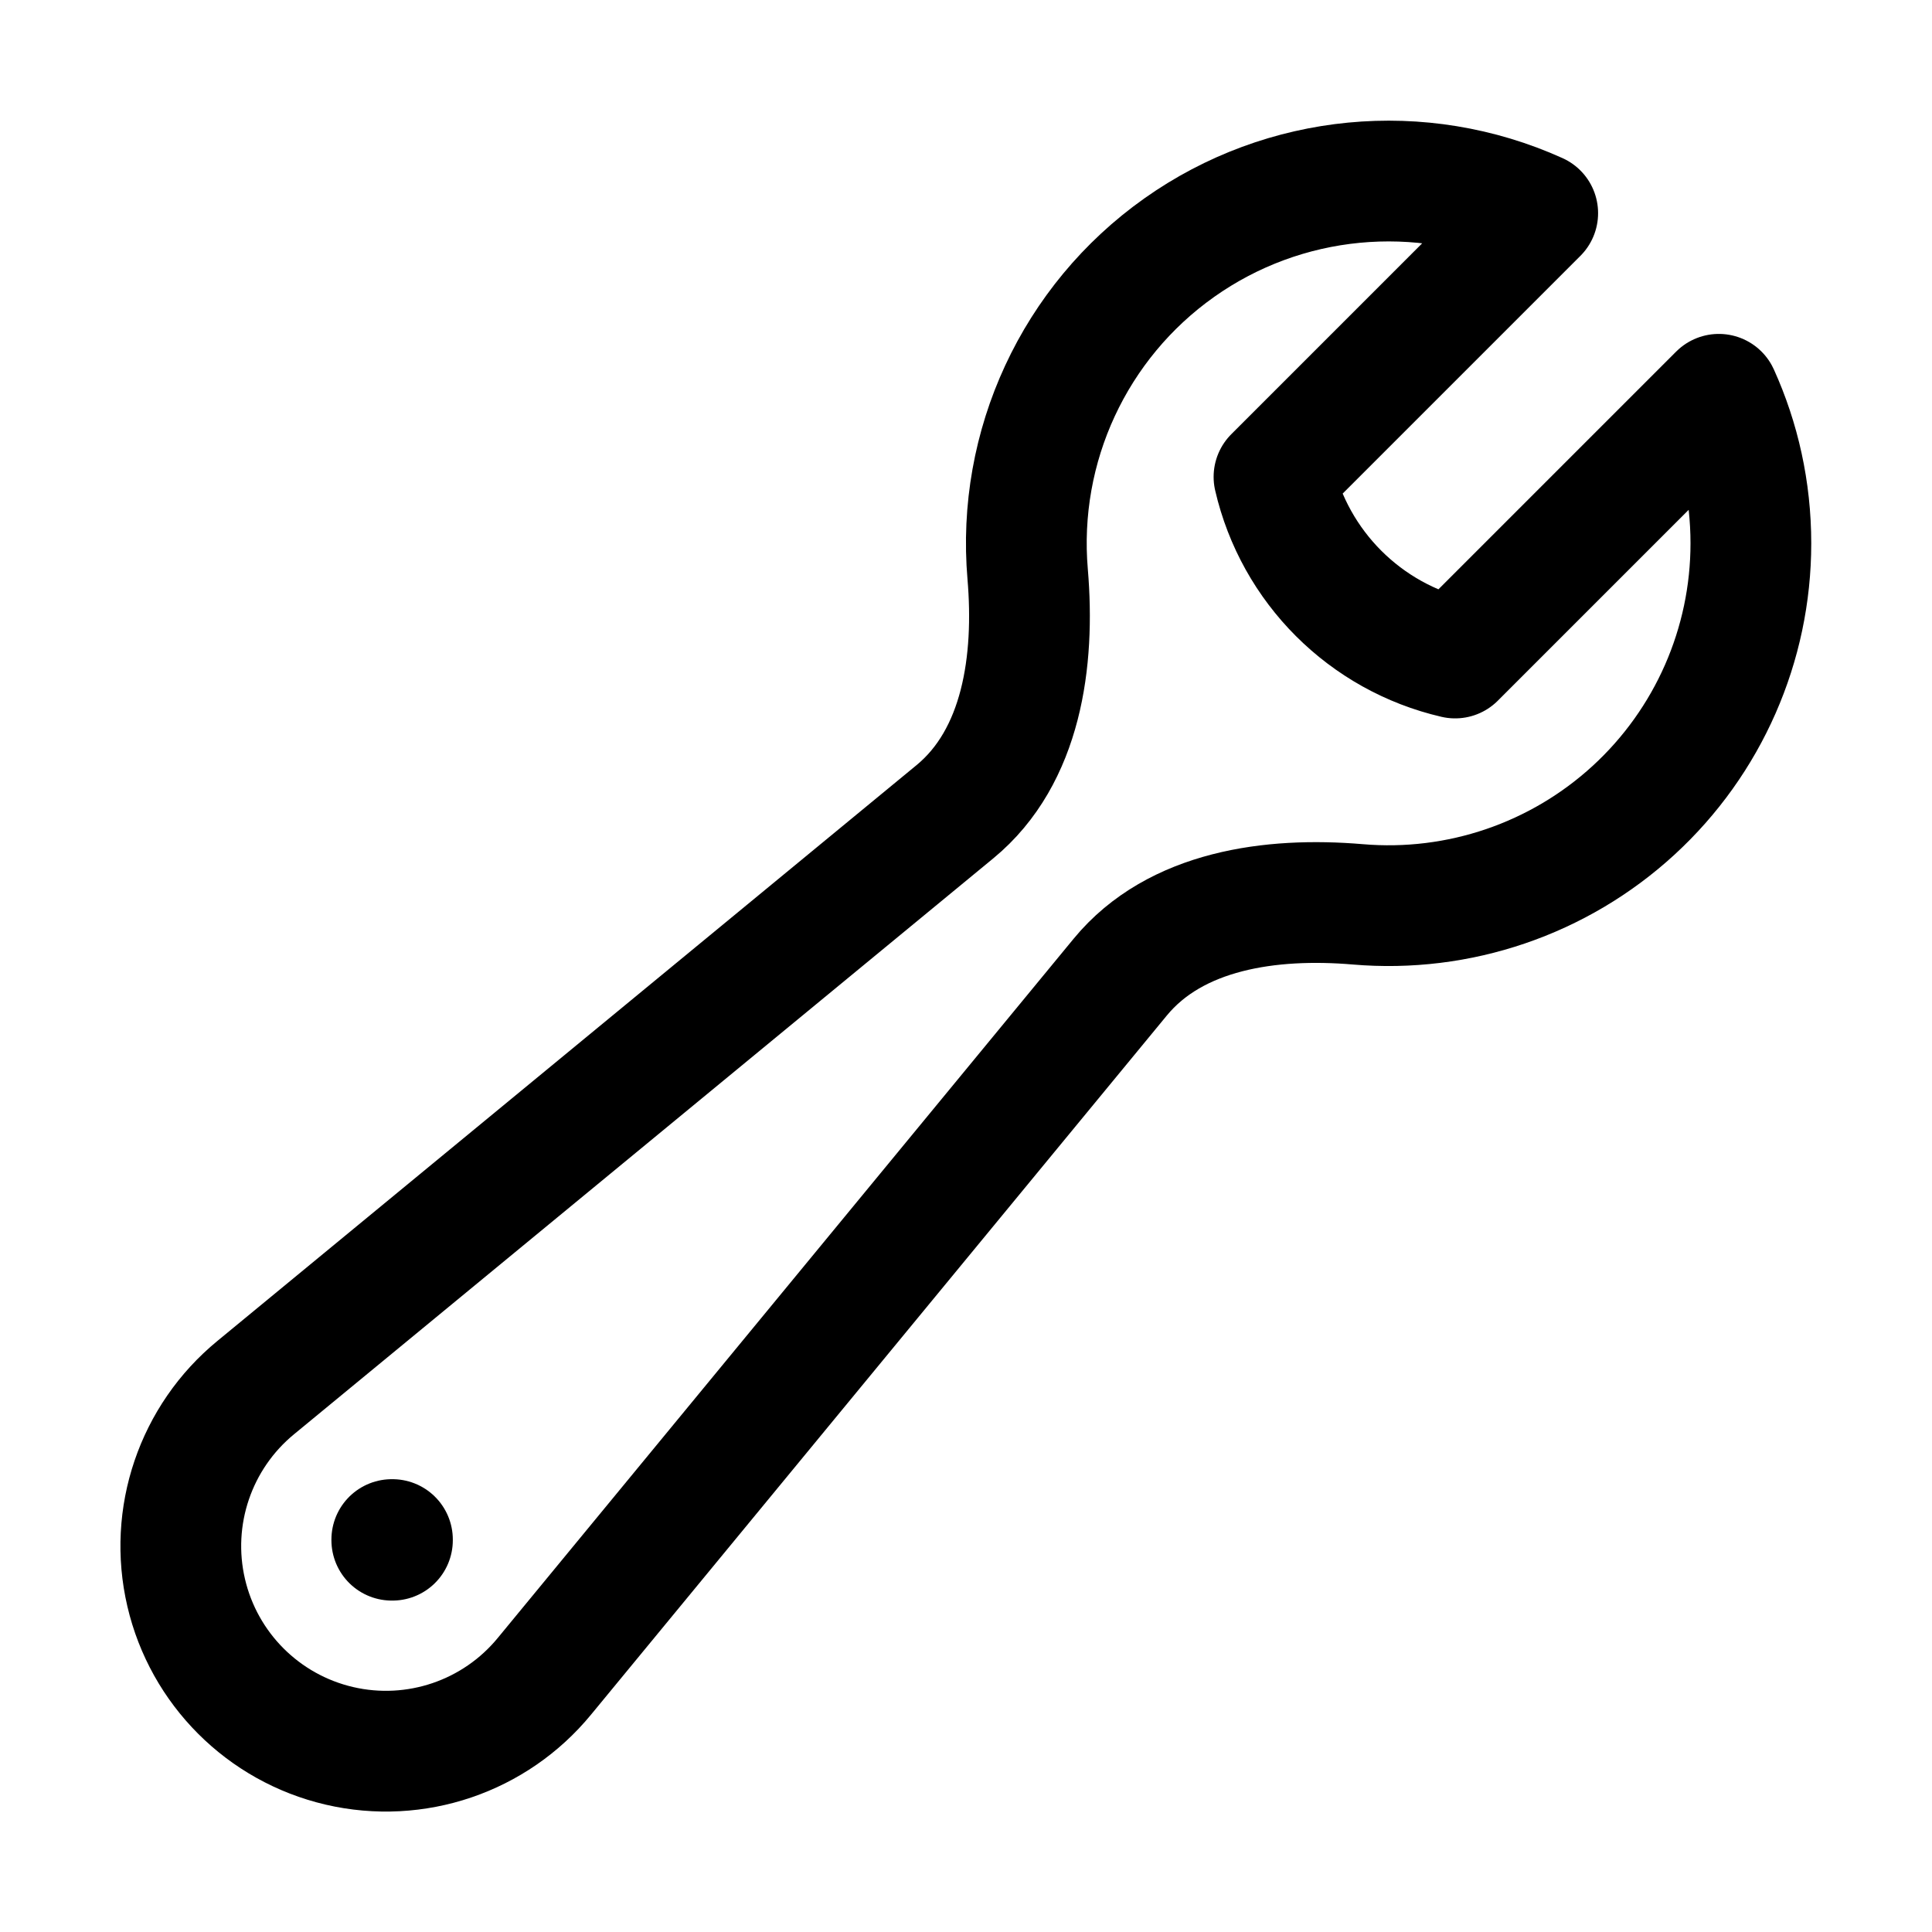
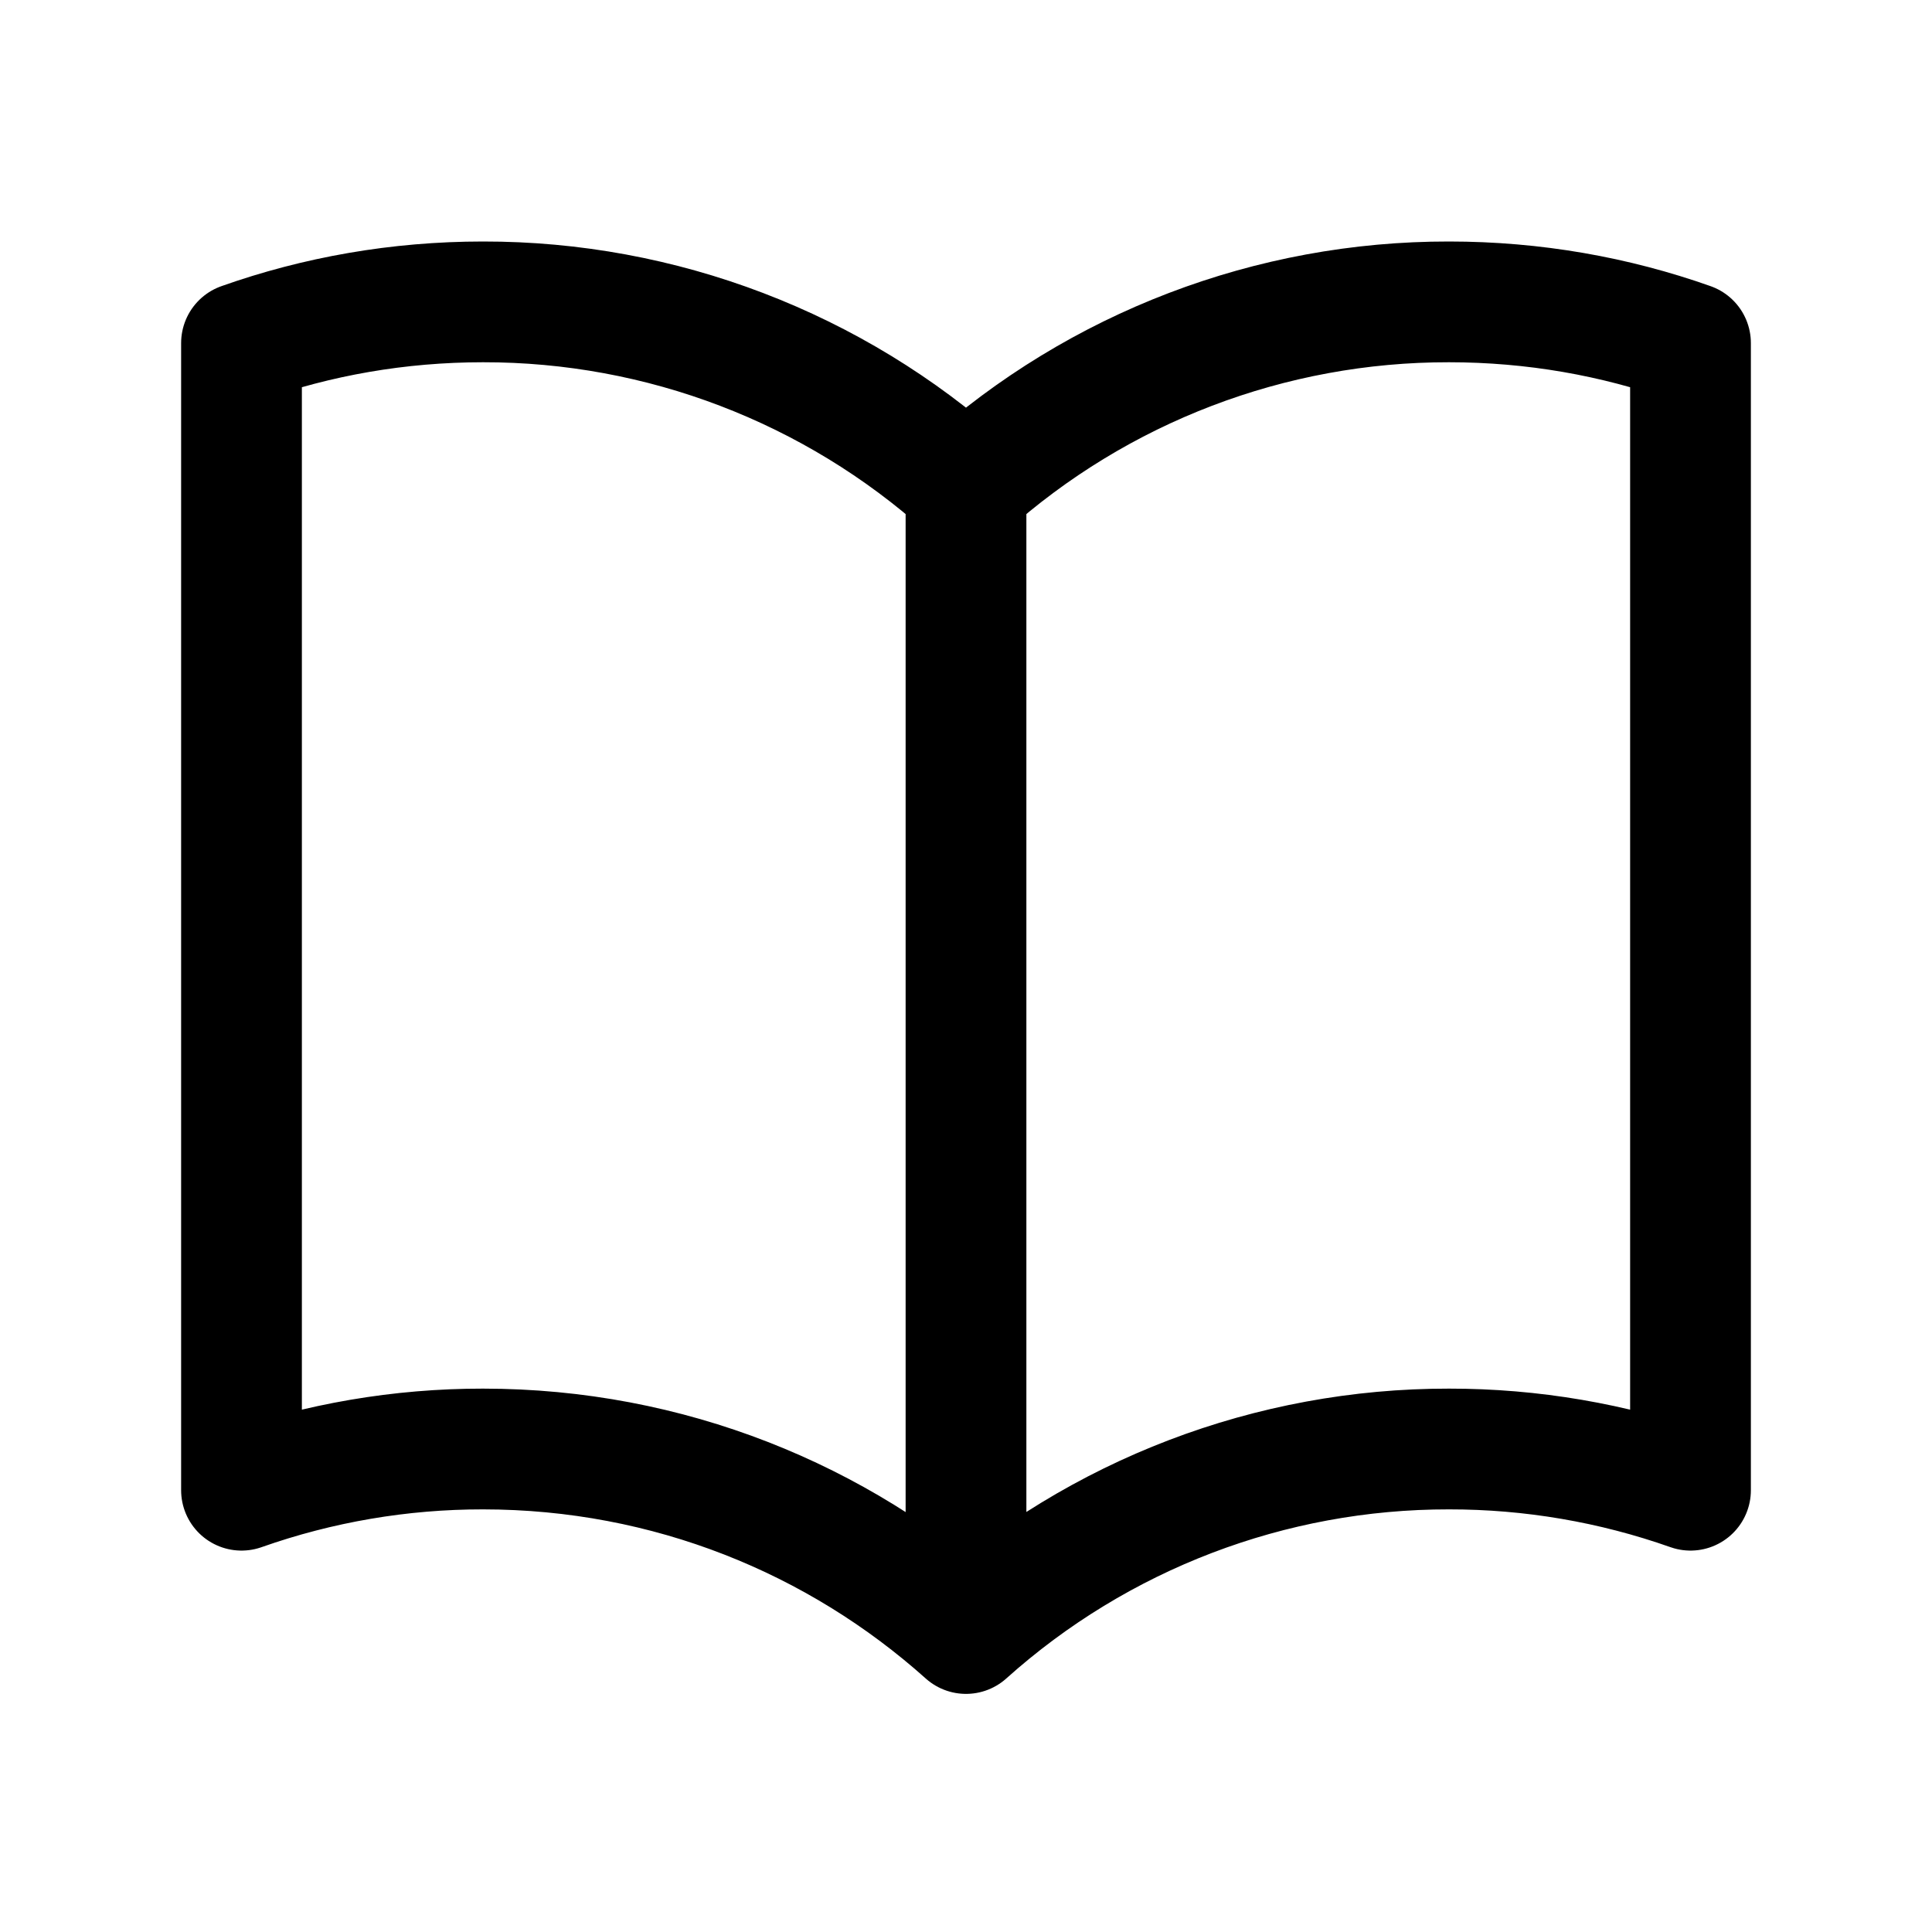
- <svg xmlns="http://www.w3.org/2000/svg" fill="none" viewBox="0 0 24 24" stroke-width="1.5" stroke="currentColor" class="size-6">
-   <path stroke-linecap="round" stroke-linejoin="round" d="M21.75 6.75a4.5 4.5 0 0 1-4.884 4.484c-1.076-.091-2.264.071-2.95.904l-7.152 8.684a2.548 2.548 0 1 1-3.586-3.586l8.684-7.152c.833-.686.995-1.874.904-2.95a4.5 4.5 0 0 1 6.336-4.486l-3.276 3.276a3.004 3.004 0 0 0 2.25 2.25l3.276-3.276c.256.565.398 1.192.398 1.852Z" />
-   <path stroke-linecap="round" stroke-linejoin="round" d="M4.867 19.125h.008v.008h-.008v-.008Z" />
+ <svg xmlns="http://www.w3.org/2000/svg" fill="none" viewBox="0 0 24 24" stroke-width="1.5" stroke="currentColor">
+   <path stroke-linecap="round" stroke-linejoin="round" d="M12 6.042A8.967 8.967 0 0 0 6 3.75c-1.052 0-2.062.18-3 .512v14.25A8.987 8.987 0 0 1 6 18c2.305 0 4.408.867 6 2.292m0-14.25a8.966 8.966 0 0 1 6-2.292c1.052 0 2.062.18 3 .512v14.25A8.987 8.987 0 0 0 18 18a8.967 8.967 0 0 0-6 2.292m0-14.25v14.25" />
</svg>
